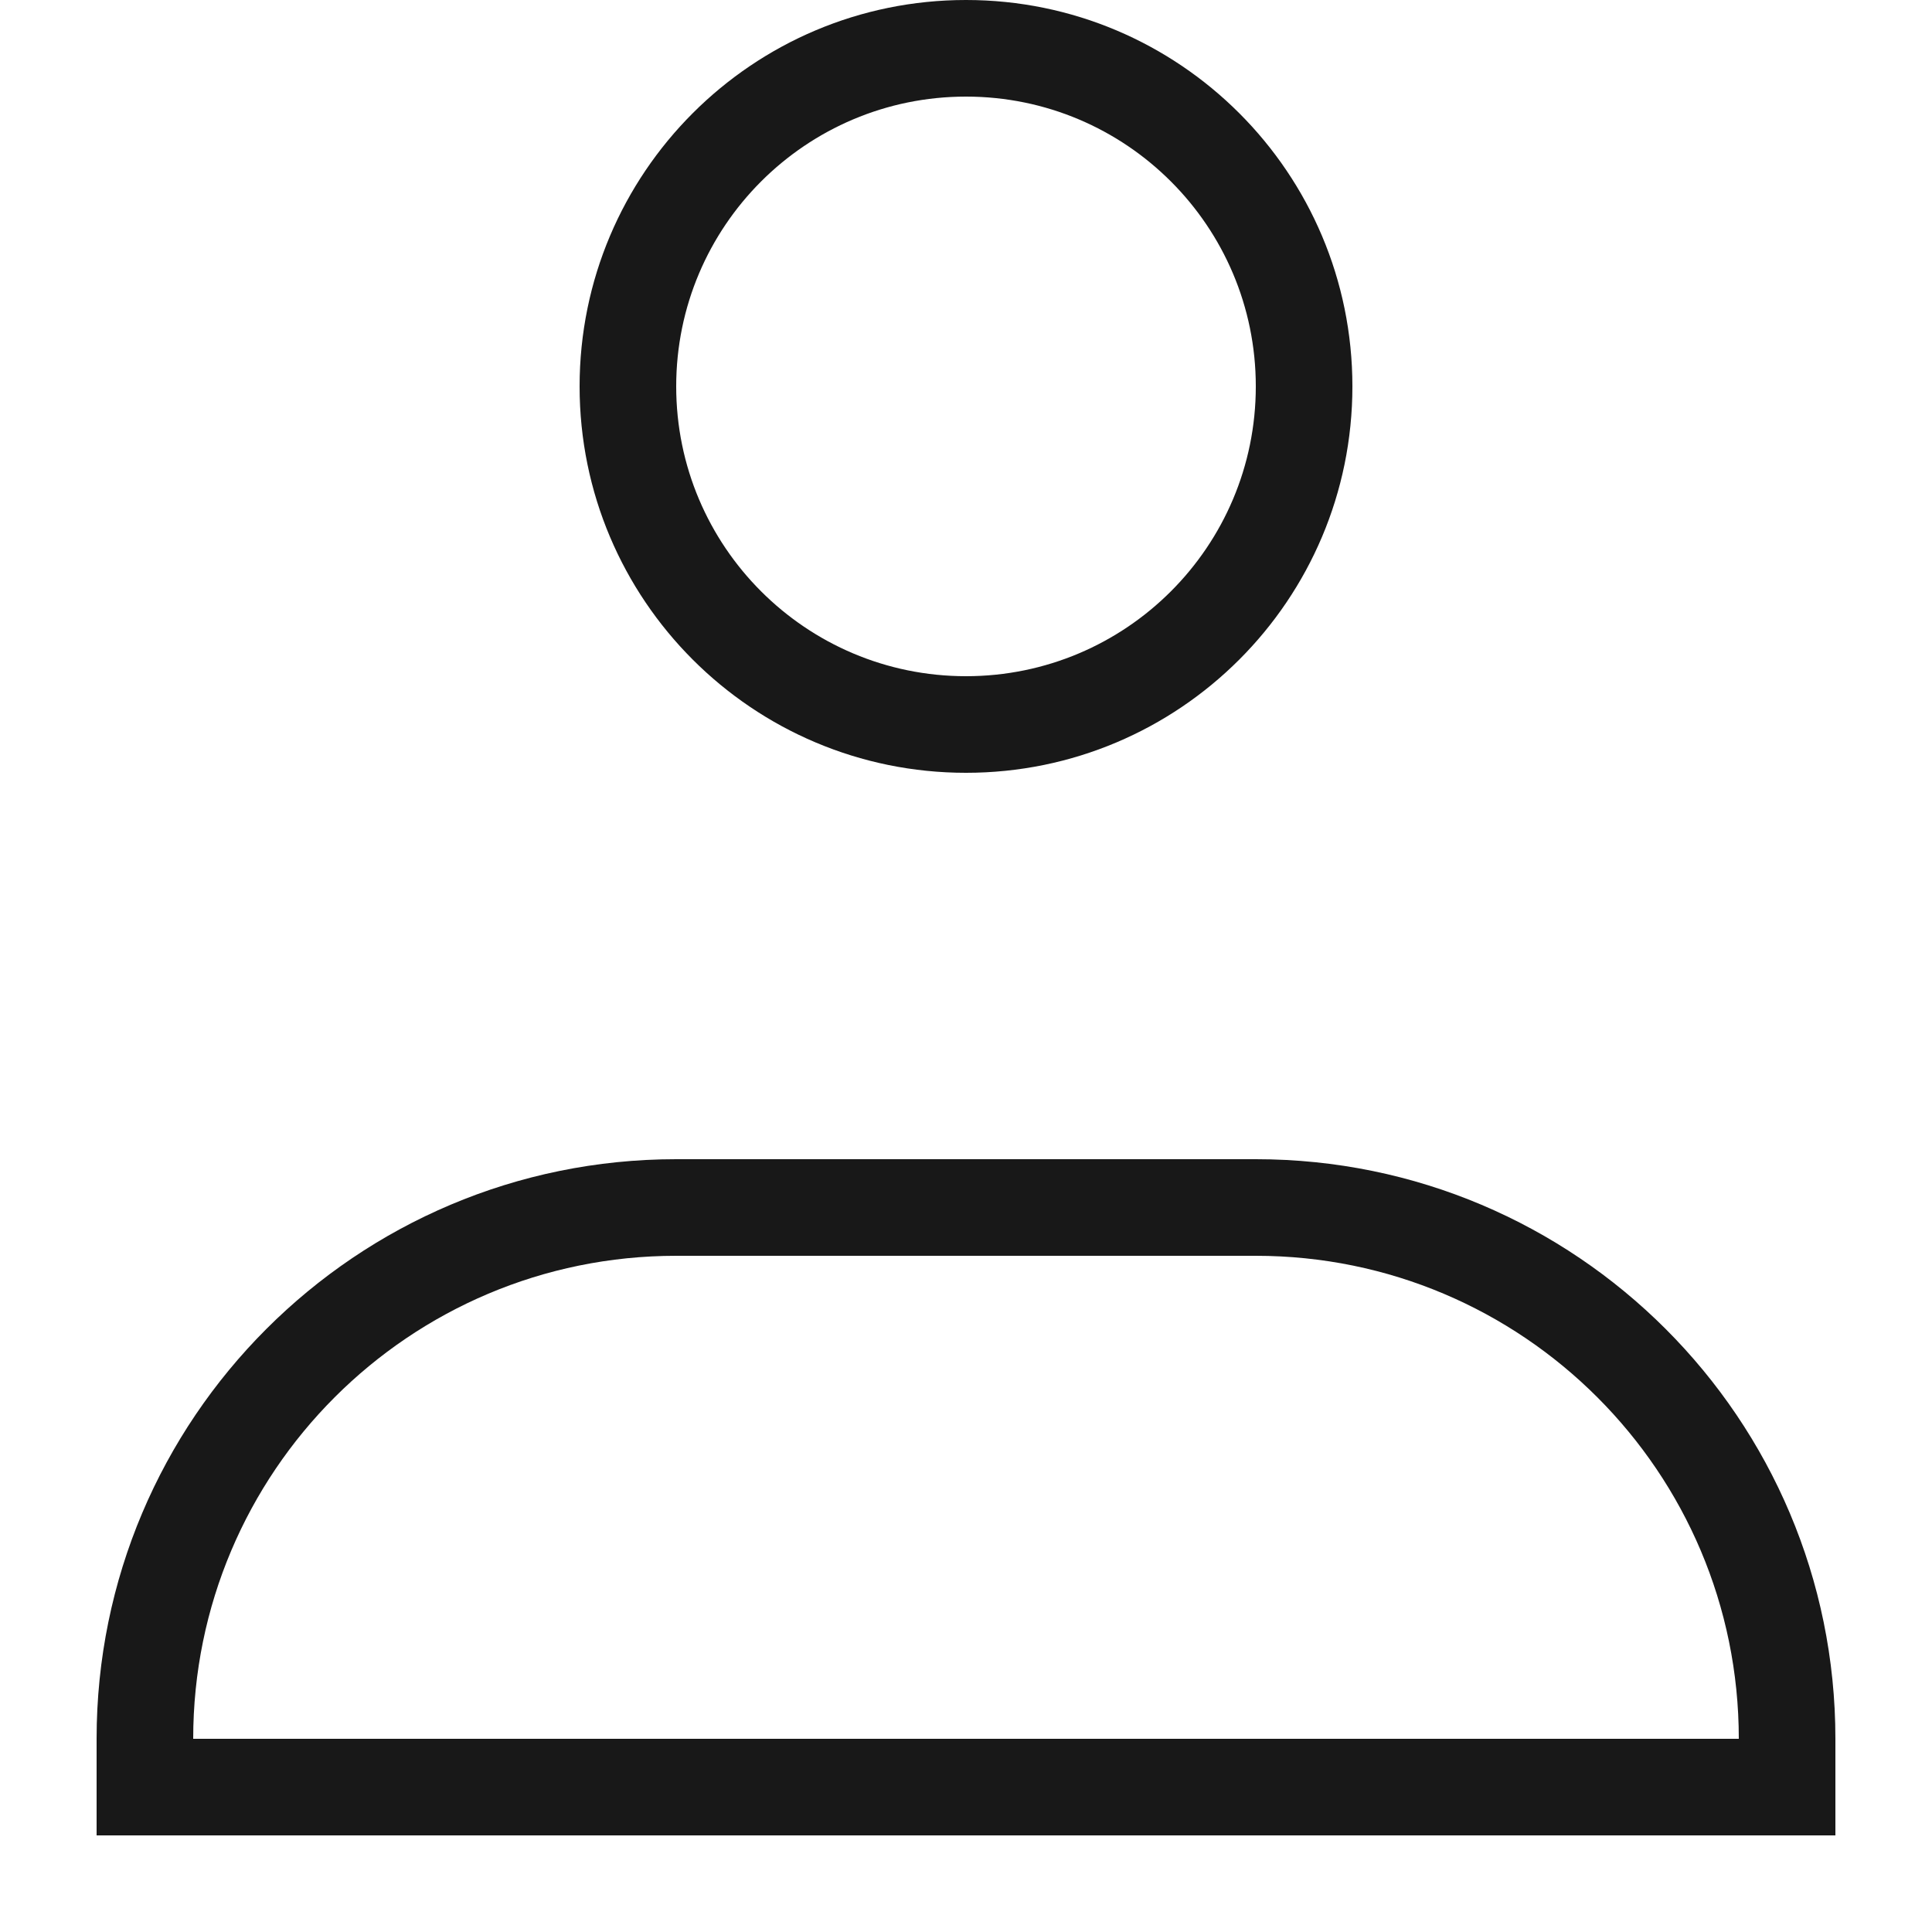
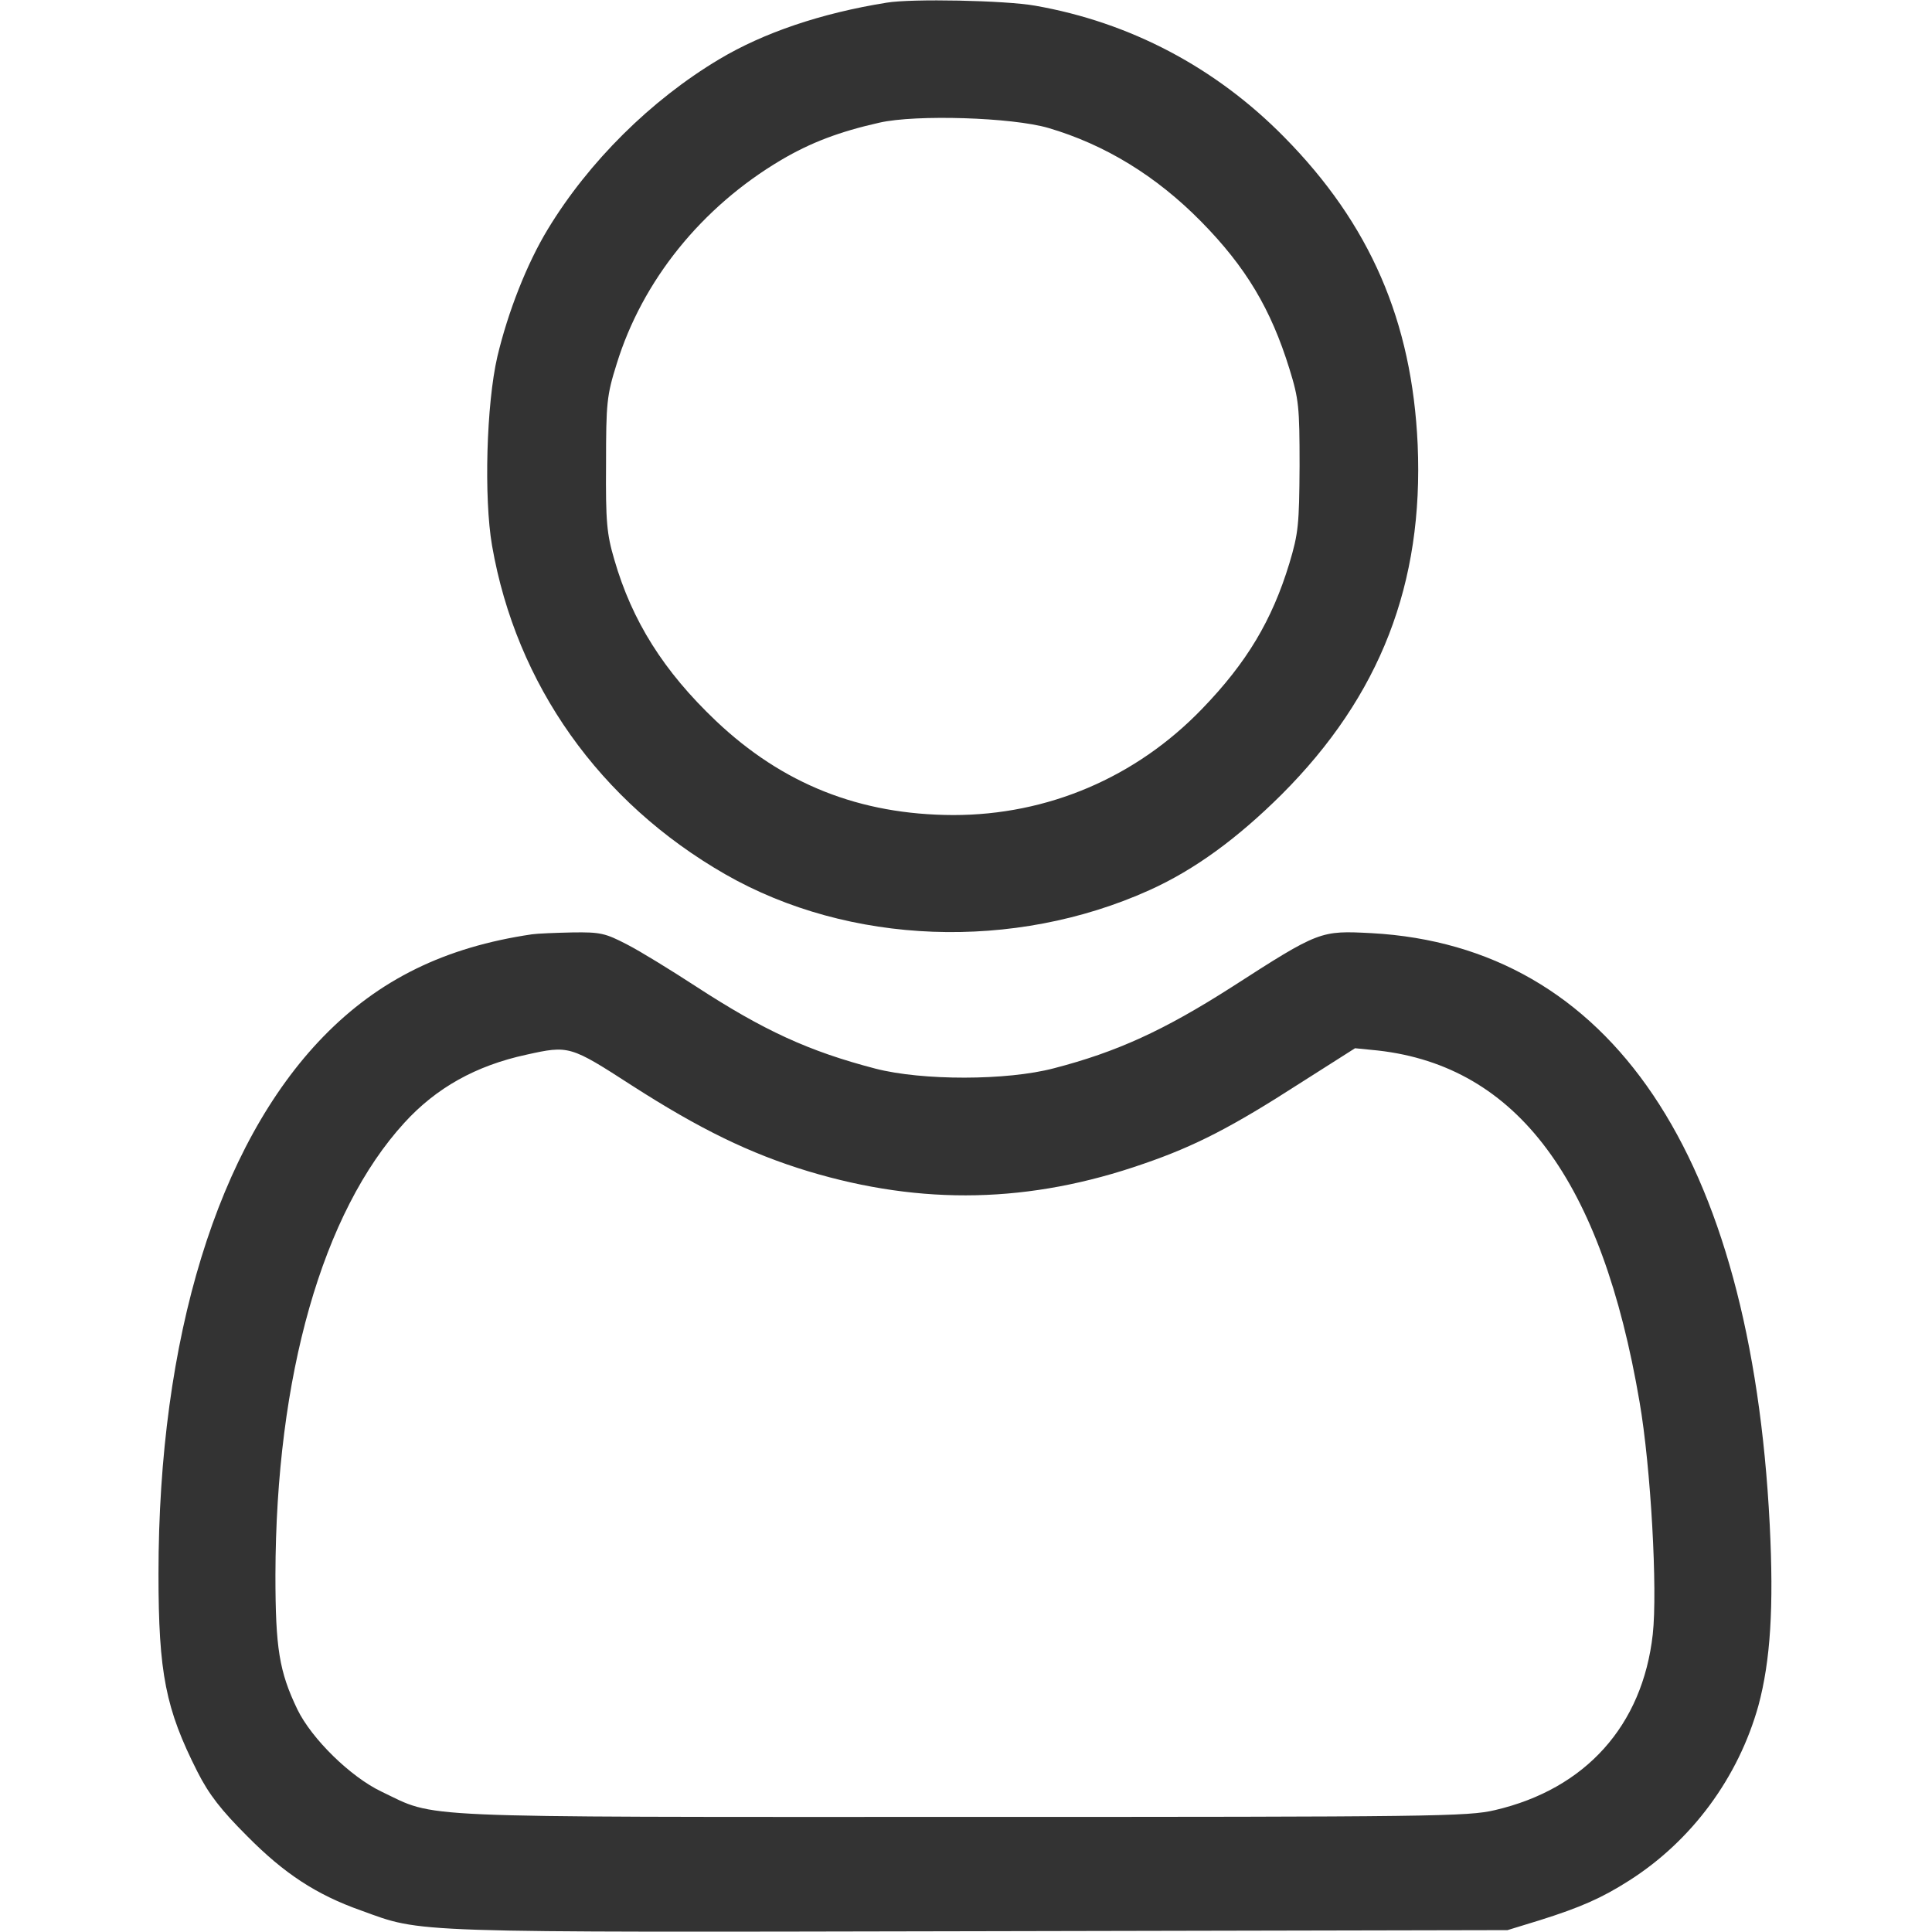
<svg xmlns="http://www.w3.org/2000/svg" width="32" height="32" viewBox="0 0 32 32" fill="none">
-   <path fill-rule="evenodd" clip-rule="evenodd" d="M16 11.2C18.651 11.2 20.8 9.051 20.8 6.4C20.8 3.749 18.651 1.6 16 1.6C13.349 1.6 11.2 3.749 11.2 6.4C11.2 9.051 13.349 11.2 16 11.2ZM20.8 20.8L11.2 20.8C6.782 20.8 3.2 24.382 3.2 28.8L28.8 28.8C28.8 24.382 25.218 20.8 20.8 20.8ZM16 12.8C19.535 12.8 22.4 9.935 22.4 6.4C22.4 2.865 19.535 0 16 0C12.465 0 9.6 2.865 9.6 6.4C9.6 9.935 12.465 12.8 16 12.8ZM11.2 19.2C5.898 19.2 1.6 23.498 1.6 28.8L1.6 30.4H30.4V28.8C30.4 23.498 26.102 19.2 20.8 19.2L11.2 19.2Z" fill="#181818" />
+   <path d="M14.688 0.044C13.594 0.219 12.644 0.544 11.913 0.981C10.781 1.656 9.75 2.681 9.075 3.794C8.725 4.369 8.413 5.169 8.238 5.906C8.056 6.688 8.013 8.25 8.15 9.038C8.55 11.338 9.931 13.287 12.013 14.481C14.063 15.656 16.794 15.756 19.038 14.744C19.788 14.406 20.494 13.887 21.225 13.162C22.863 11.525 23.581 9.663 23.481 7.363C23.388 5.319 22.694 3.713 21.269 2.269C20.131 1.113 18.713 0.369 17.144 0.094C16.65 0.006 15.1 -0.025 14.688 0.044ZM17.363 2.119C18.3 2.394 19.15 2.913 19.894 3.669C20.638 4.425 21.05 5.119 21.356 6.106C21.513 6.613 21.525 6.738 21.525 7.719C21.519 8.688 21.506 8.831 21.356 9.331C21.069 10.275 20.65 10.975 19.913 11.738C18.813 12.881 17.35 13.5 15.788 13.5C14.238 13.494 12.963 12.988 11.856 11.938C10.994 11.119 10.469 10.287 10.175 9.269C10.05 8.844 10.031 8.644 10.038 7.688C10.038 6.675 10.05 6.55 10.213 6.031C10.638 4.65 11.619 3.431 12.938 2.65C13.425 2.363 13.9 2.181 14.569 2.031C15.175 1.894 16.763 1.944 17.363 2.119Z" fill="#333333" />
+   <path d="M8.812 15.475C7.369 15.687 6.275 16.225 5.356 17.169C3.606 18.969 2.625 22.162 2.625 26.069C2.625 27.719 2.744 28.306 3.269 29.344C3.462 29.725 3.663 29.981 4.094 30.412C4.706 31.031 5.237 31.381 5.981 31.644C7.013 32.019 6.669 32.006 16.225 31.987L24.969 31.969L25.5 31.806C26.175 31.594 26.531 31.437 26.981 31.15C28.025 30.487 28.794 29.437 29.125 28.25C29.325 27.506 29.381 26.619 29.312 25.25C29 19.125 26.675 15.675 22.719 15.456C21.869 15.412 21.856 15.412 20.4 16.35C19.275 17.069 18.494 17.425 17.456 17.694C16.675 17.9 15.275 17.9 14.5 17.7C13.394 17.412 12.65 17.069 11.525 16.337C11.113 16.069 10.606 15.756 10.387 15.644C10.025 15.456 9.944 15.437 9.481 15.444C9.2 15.45 8.9 15.462 8.812 15.475ZM10.469 17.981C11.588 18.7 12.419 19.106 13.387 19.4C15.275 19.969 17.062 19.931 18.944 19.275C19.8 18.981 20.413 18.662 21.519 17.95L22.444 17.362L22.825 17.4C25.131 17.662 26.531 19.55 27.156 23.219C27.344 24.306 27.456 26.337 27.375 27.069C27.206 28.581 26.262 29.631 24.762 29.981C24.312 30.087 23.769 30.094 15.938 30.094C6.662 30.094 7.25 30.119 6.319 29.675C5.806 29.431 5.162 28.8 4.925 28.312C4.625 27.687 4.562 27.3 4.562 26.087C4.569 22.794 5.338 20.081 6.7 18.594C7.225 18.019 7.881 17.65 8.719 17.469C9.425 17.312 9.444 17.319 10.469 17.981Z" fill="#333333" />
</svg>
